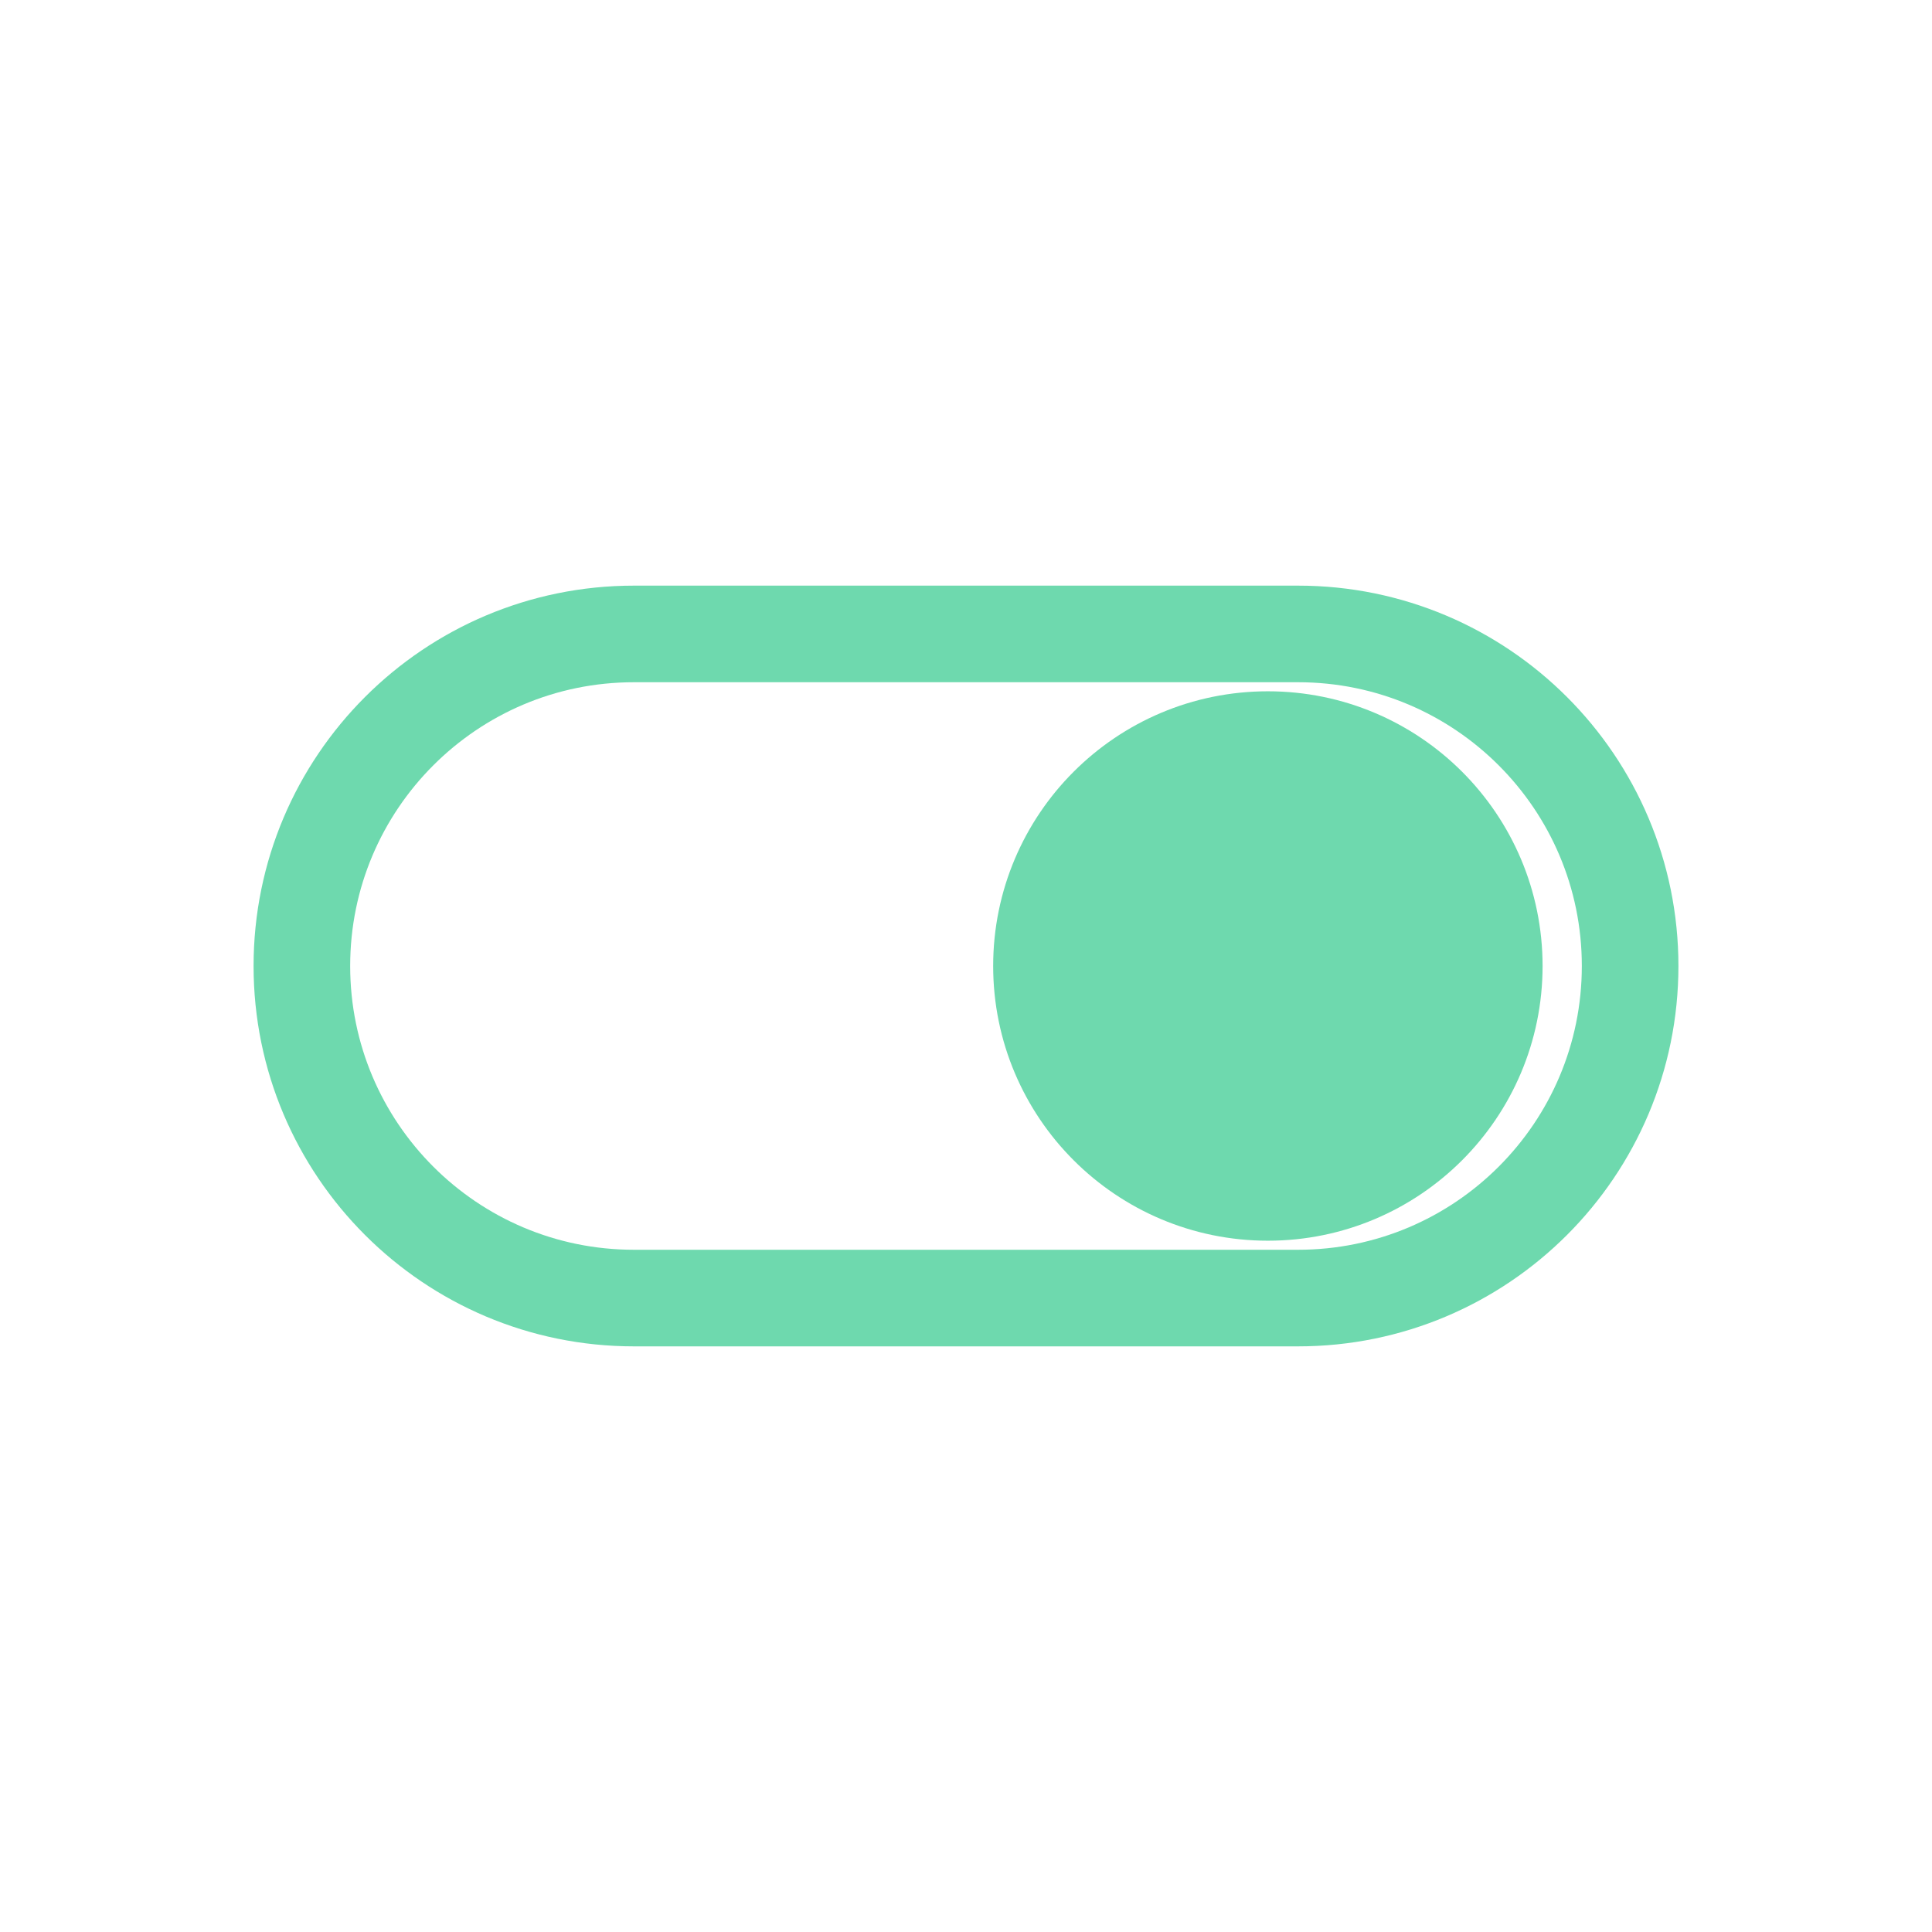
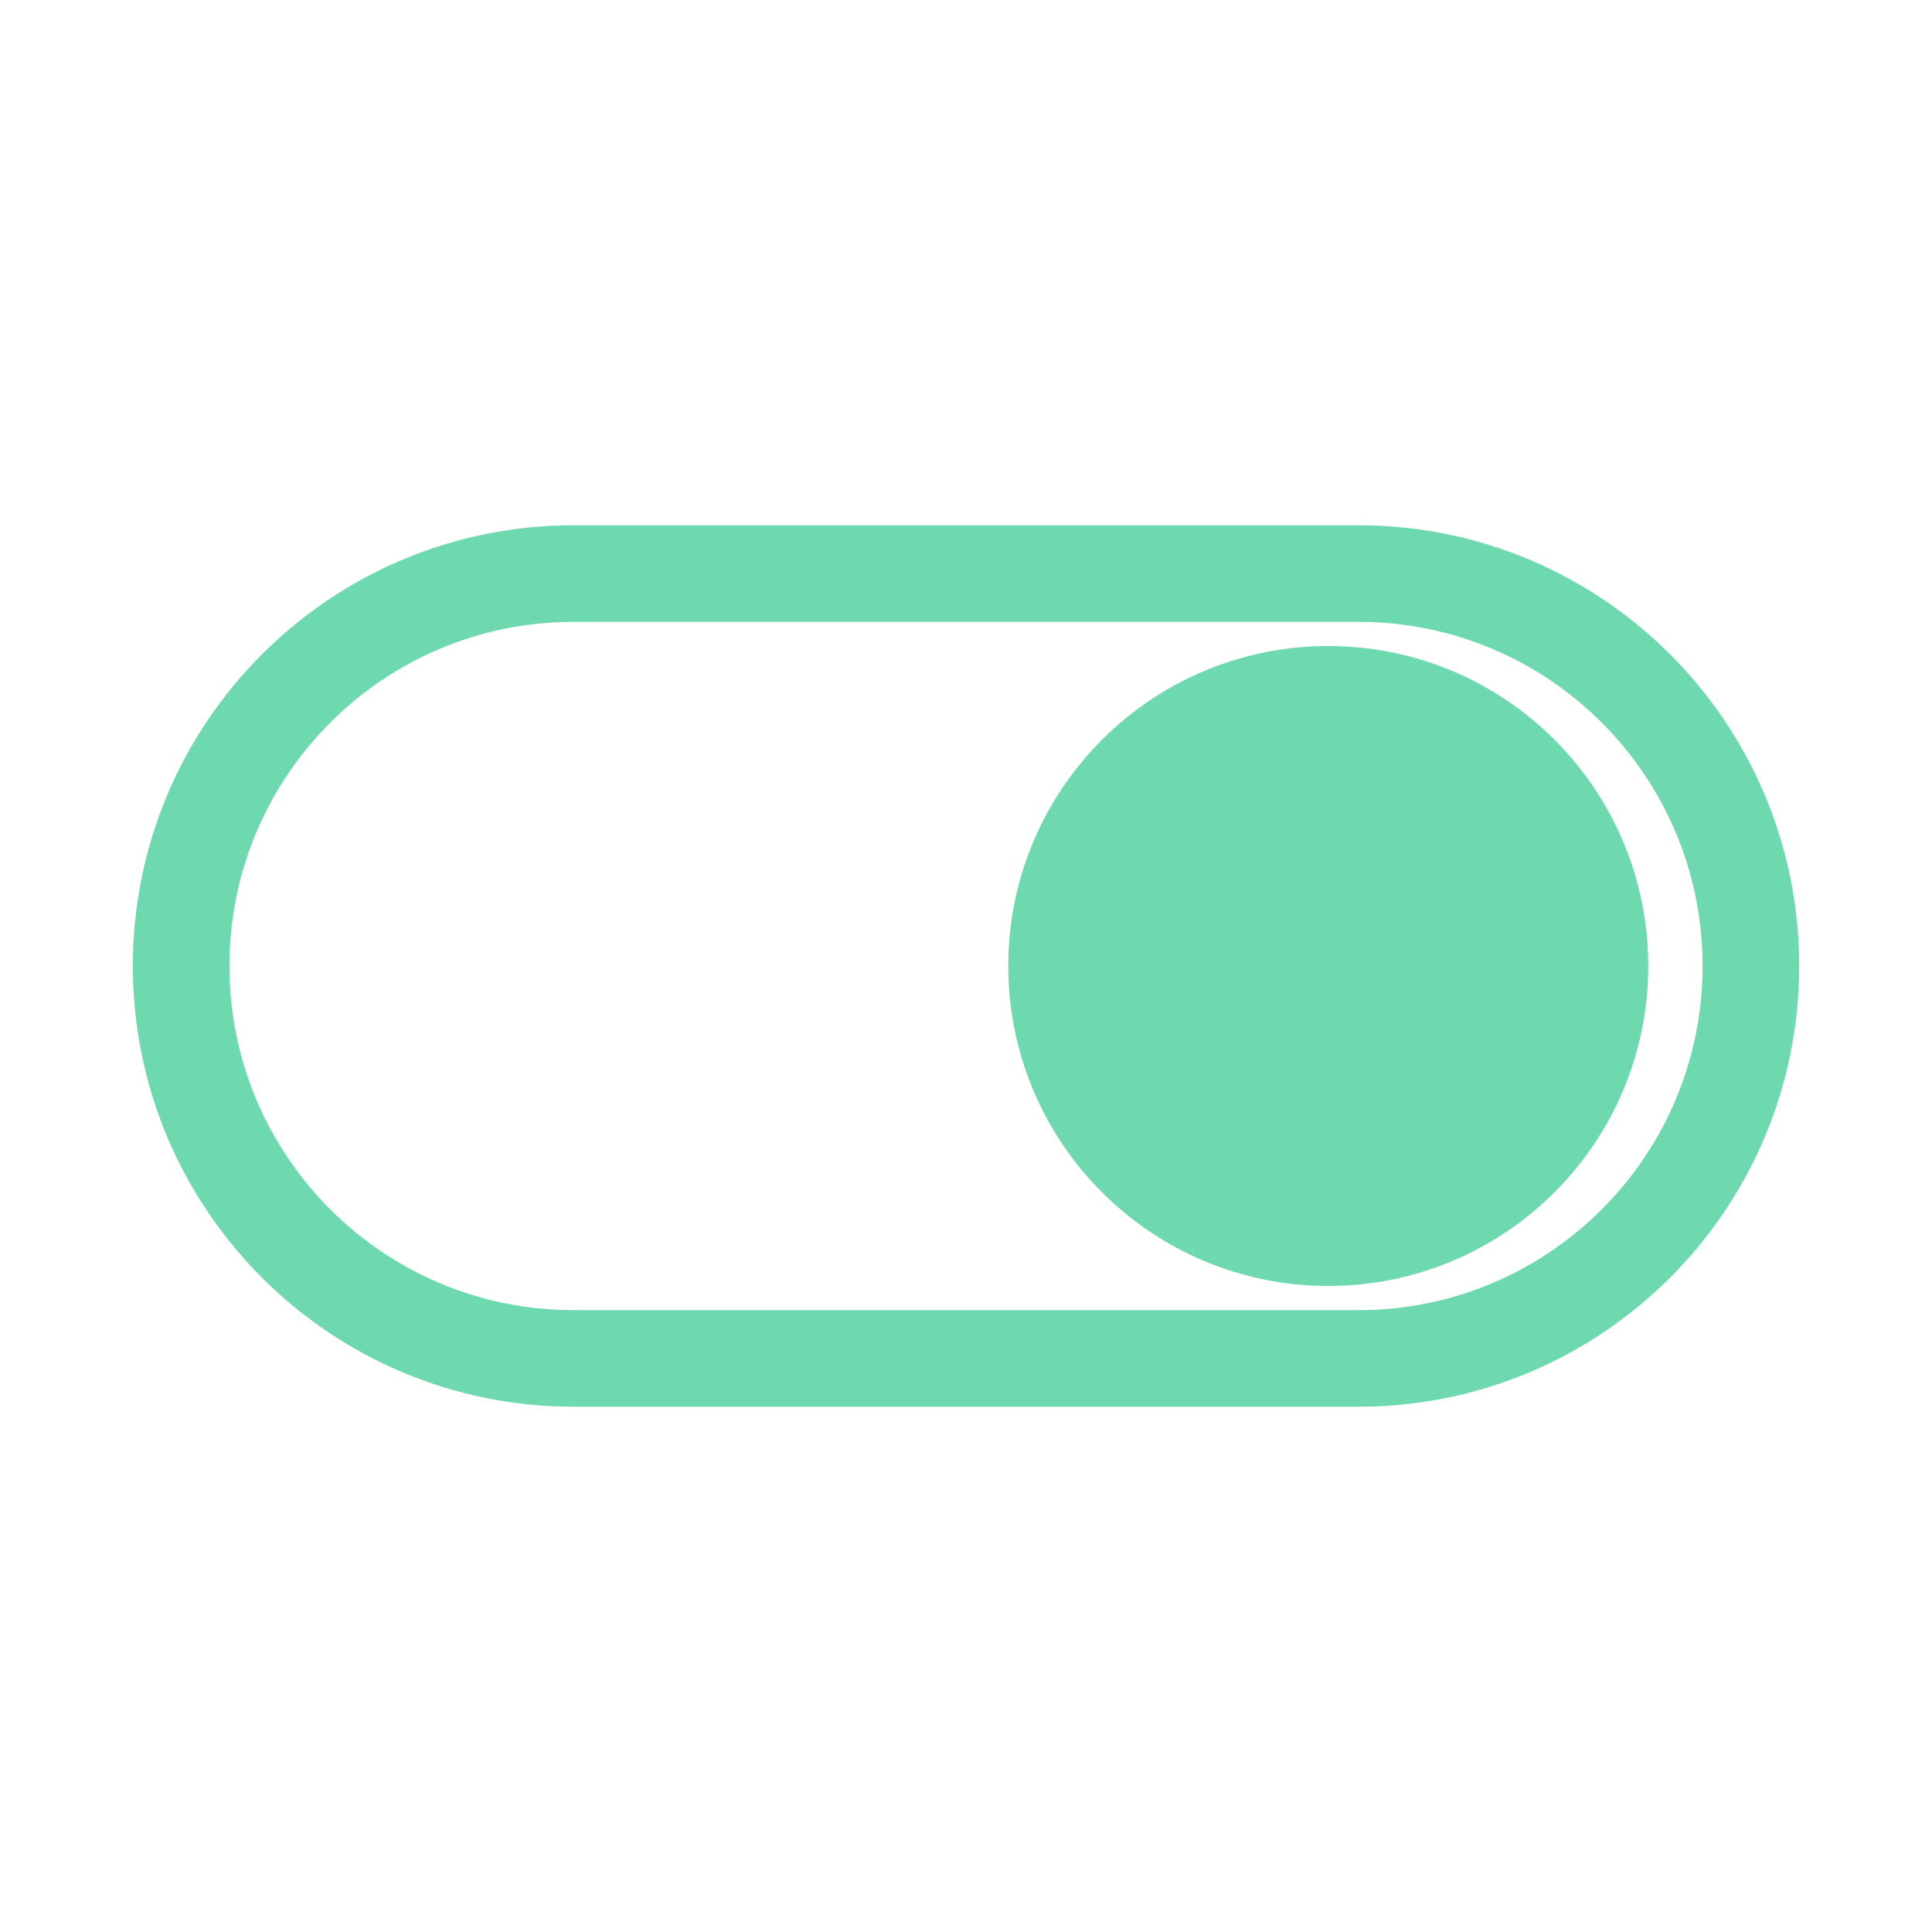
<svg xmlns="http://www.w3.org/2000/svg" viewBox="0 0 64 64" fill="none" stroke="#6ed9ae" stroke-width="3.2" stroke-linecap="round" stroke-linejoin="round">
-   <rect x="10" y="21" width="44" height="22" rx="11" />
-   <circle cx="42" cy="32" r="7.5" fill="#6ed9ae" />
+   <rect x="6" y="19" width="52" height="26" rx="13" />
+   <circle cx="44" cy="32" r="9" fill="#6ed9ae" />
</svg>
